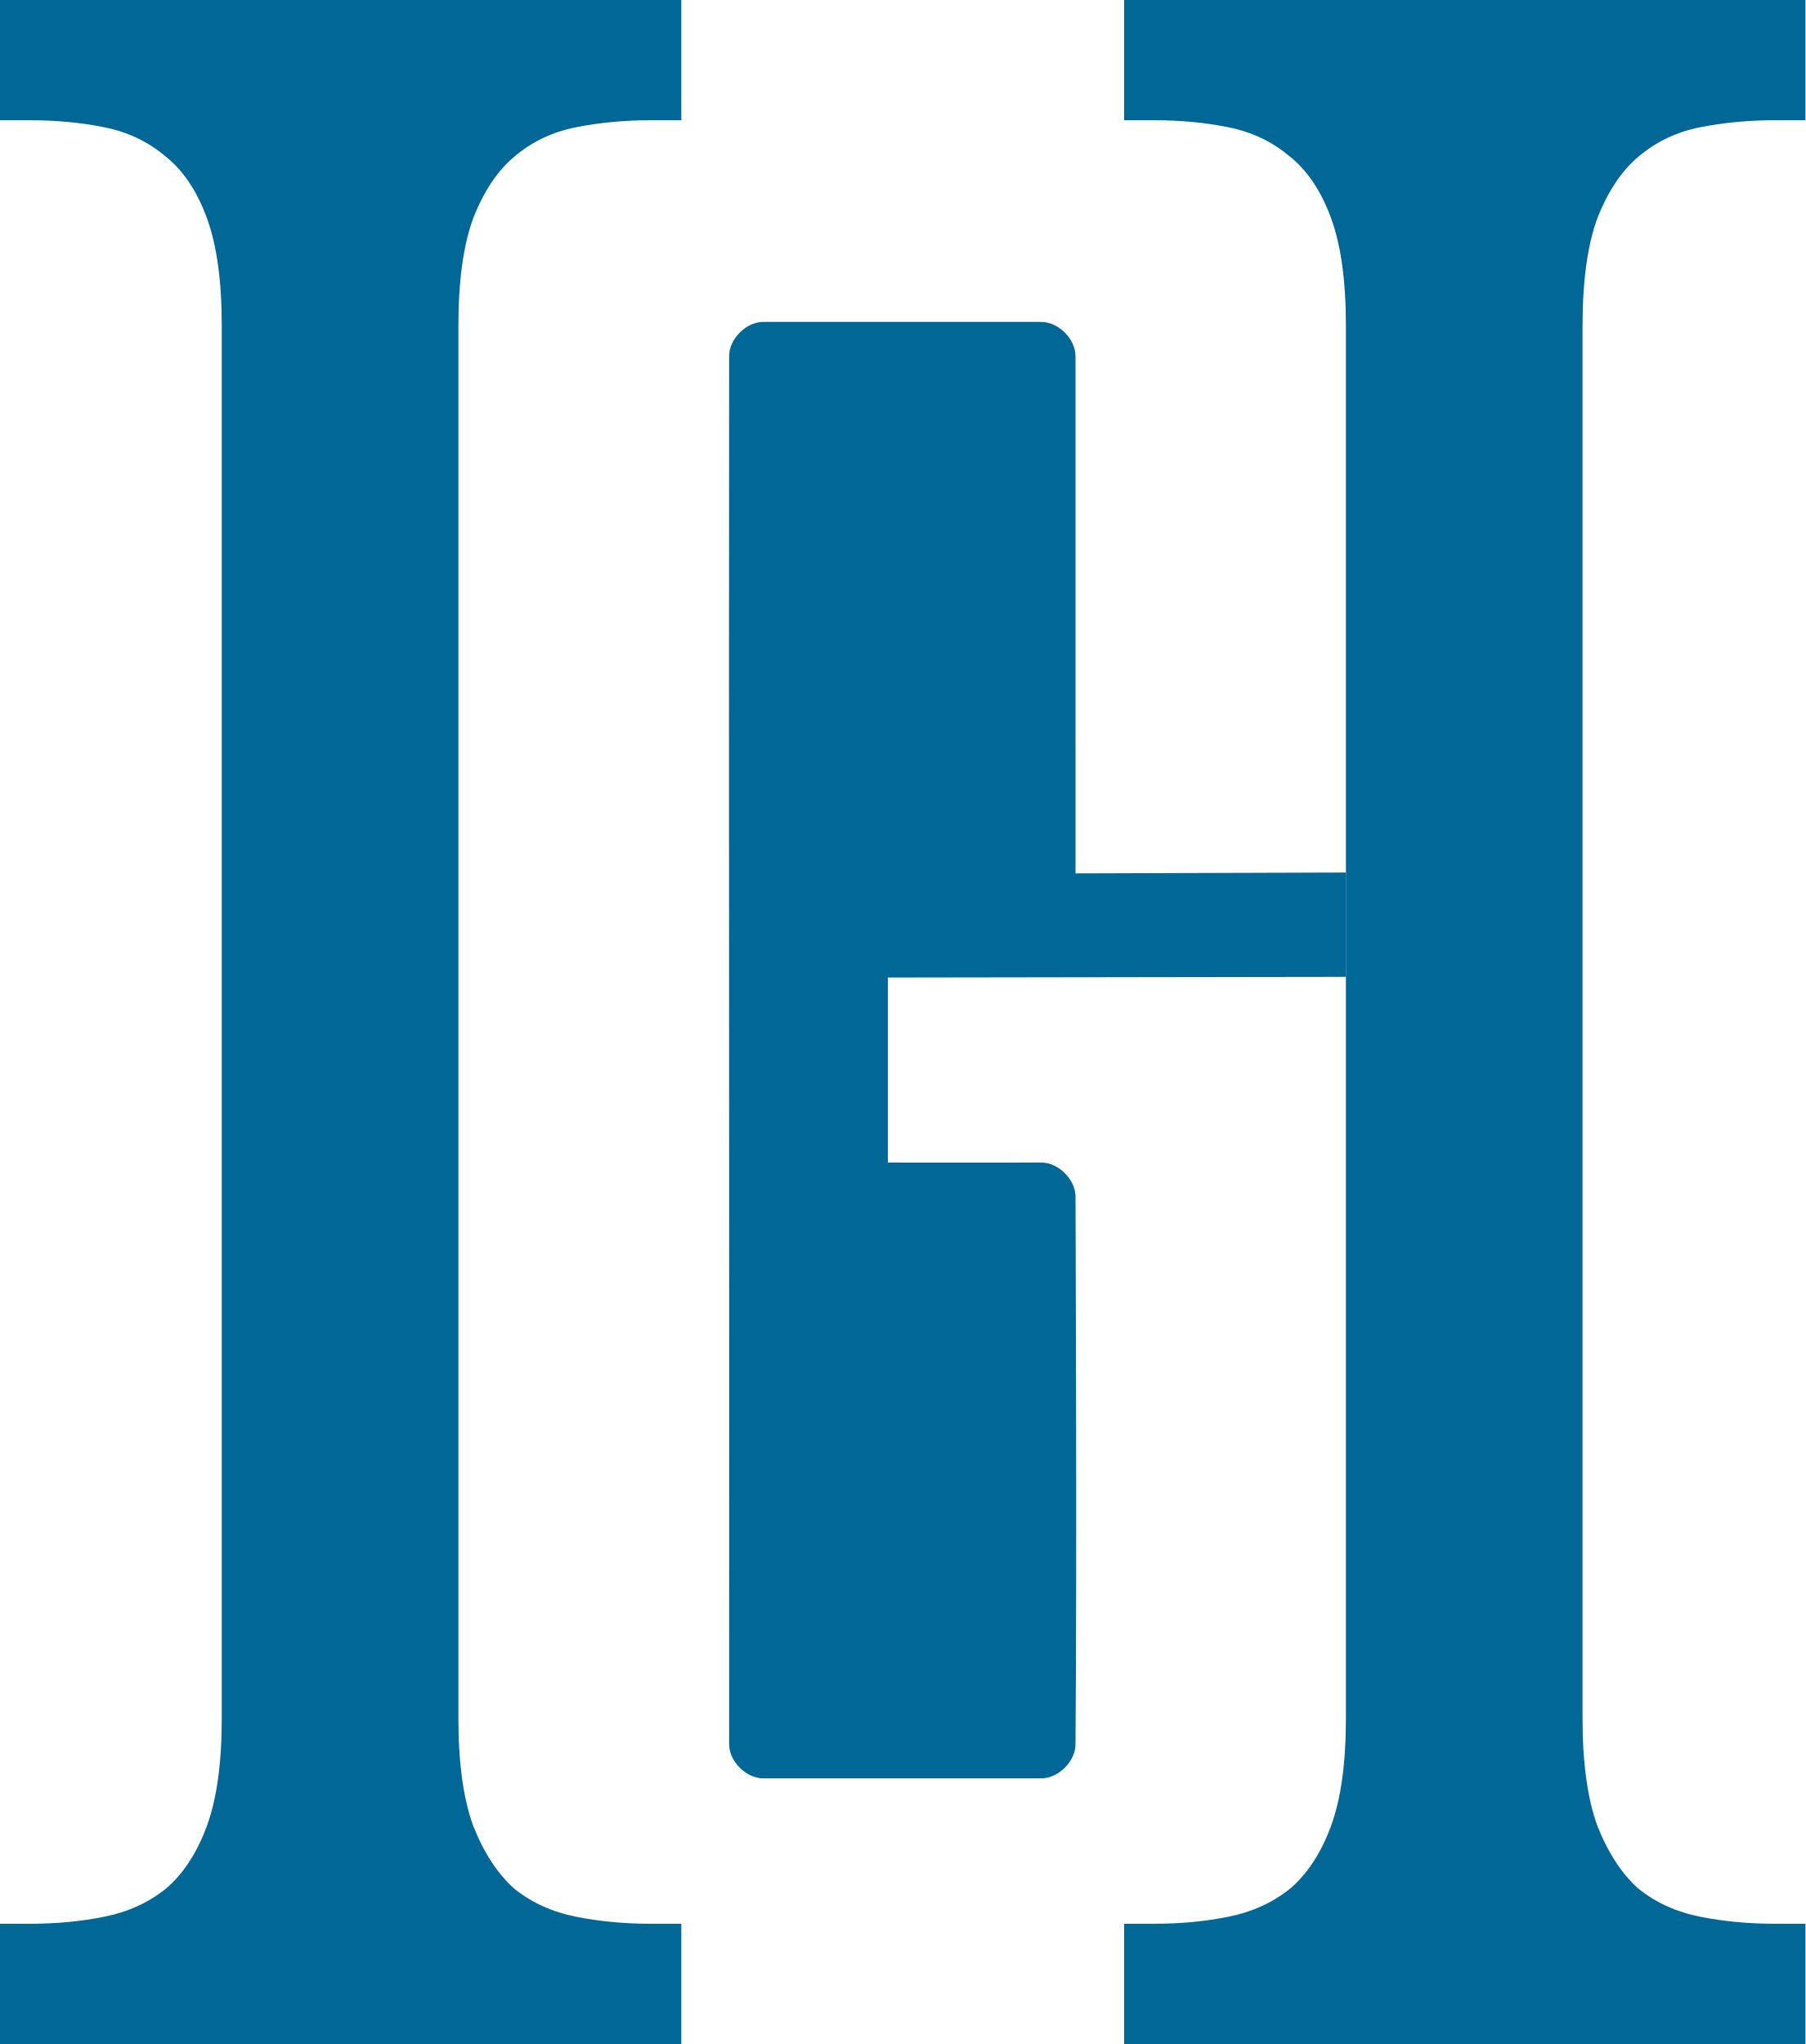
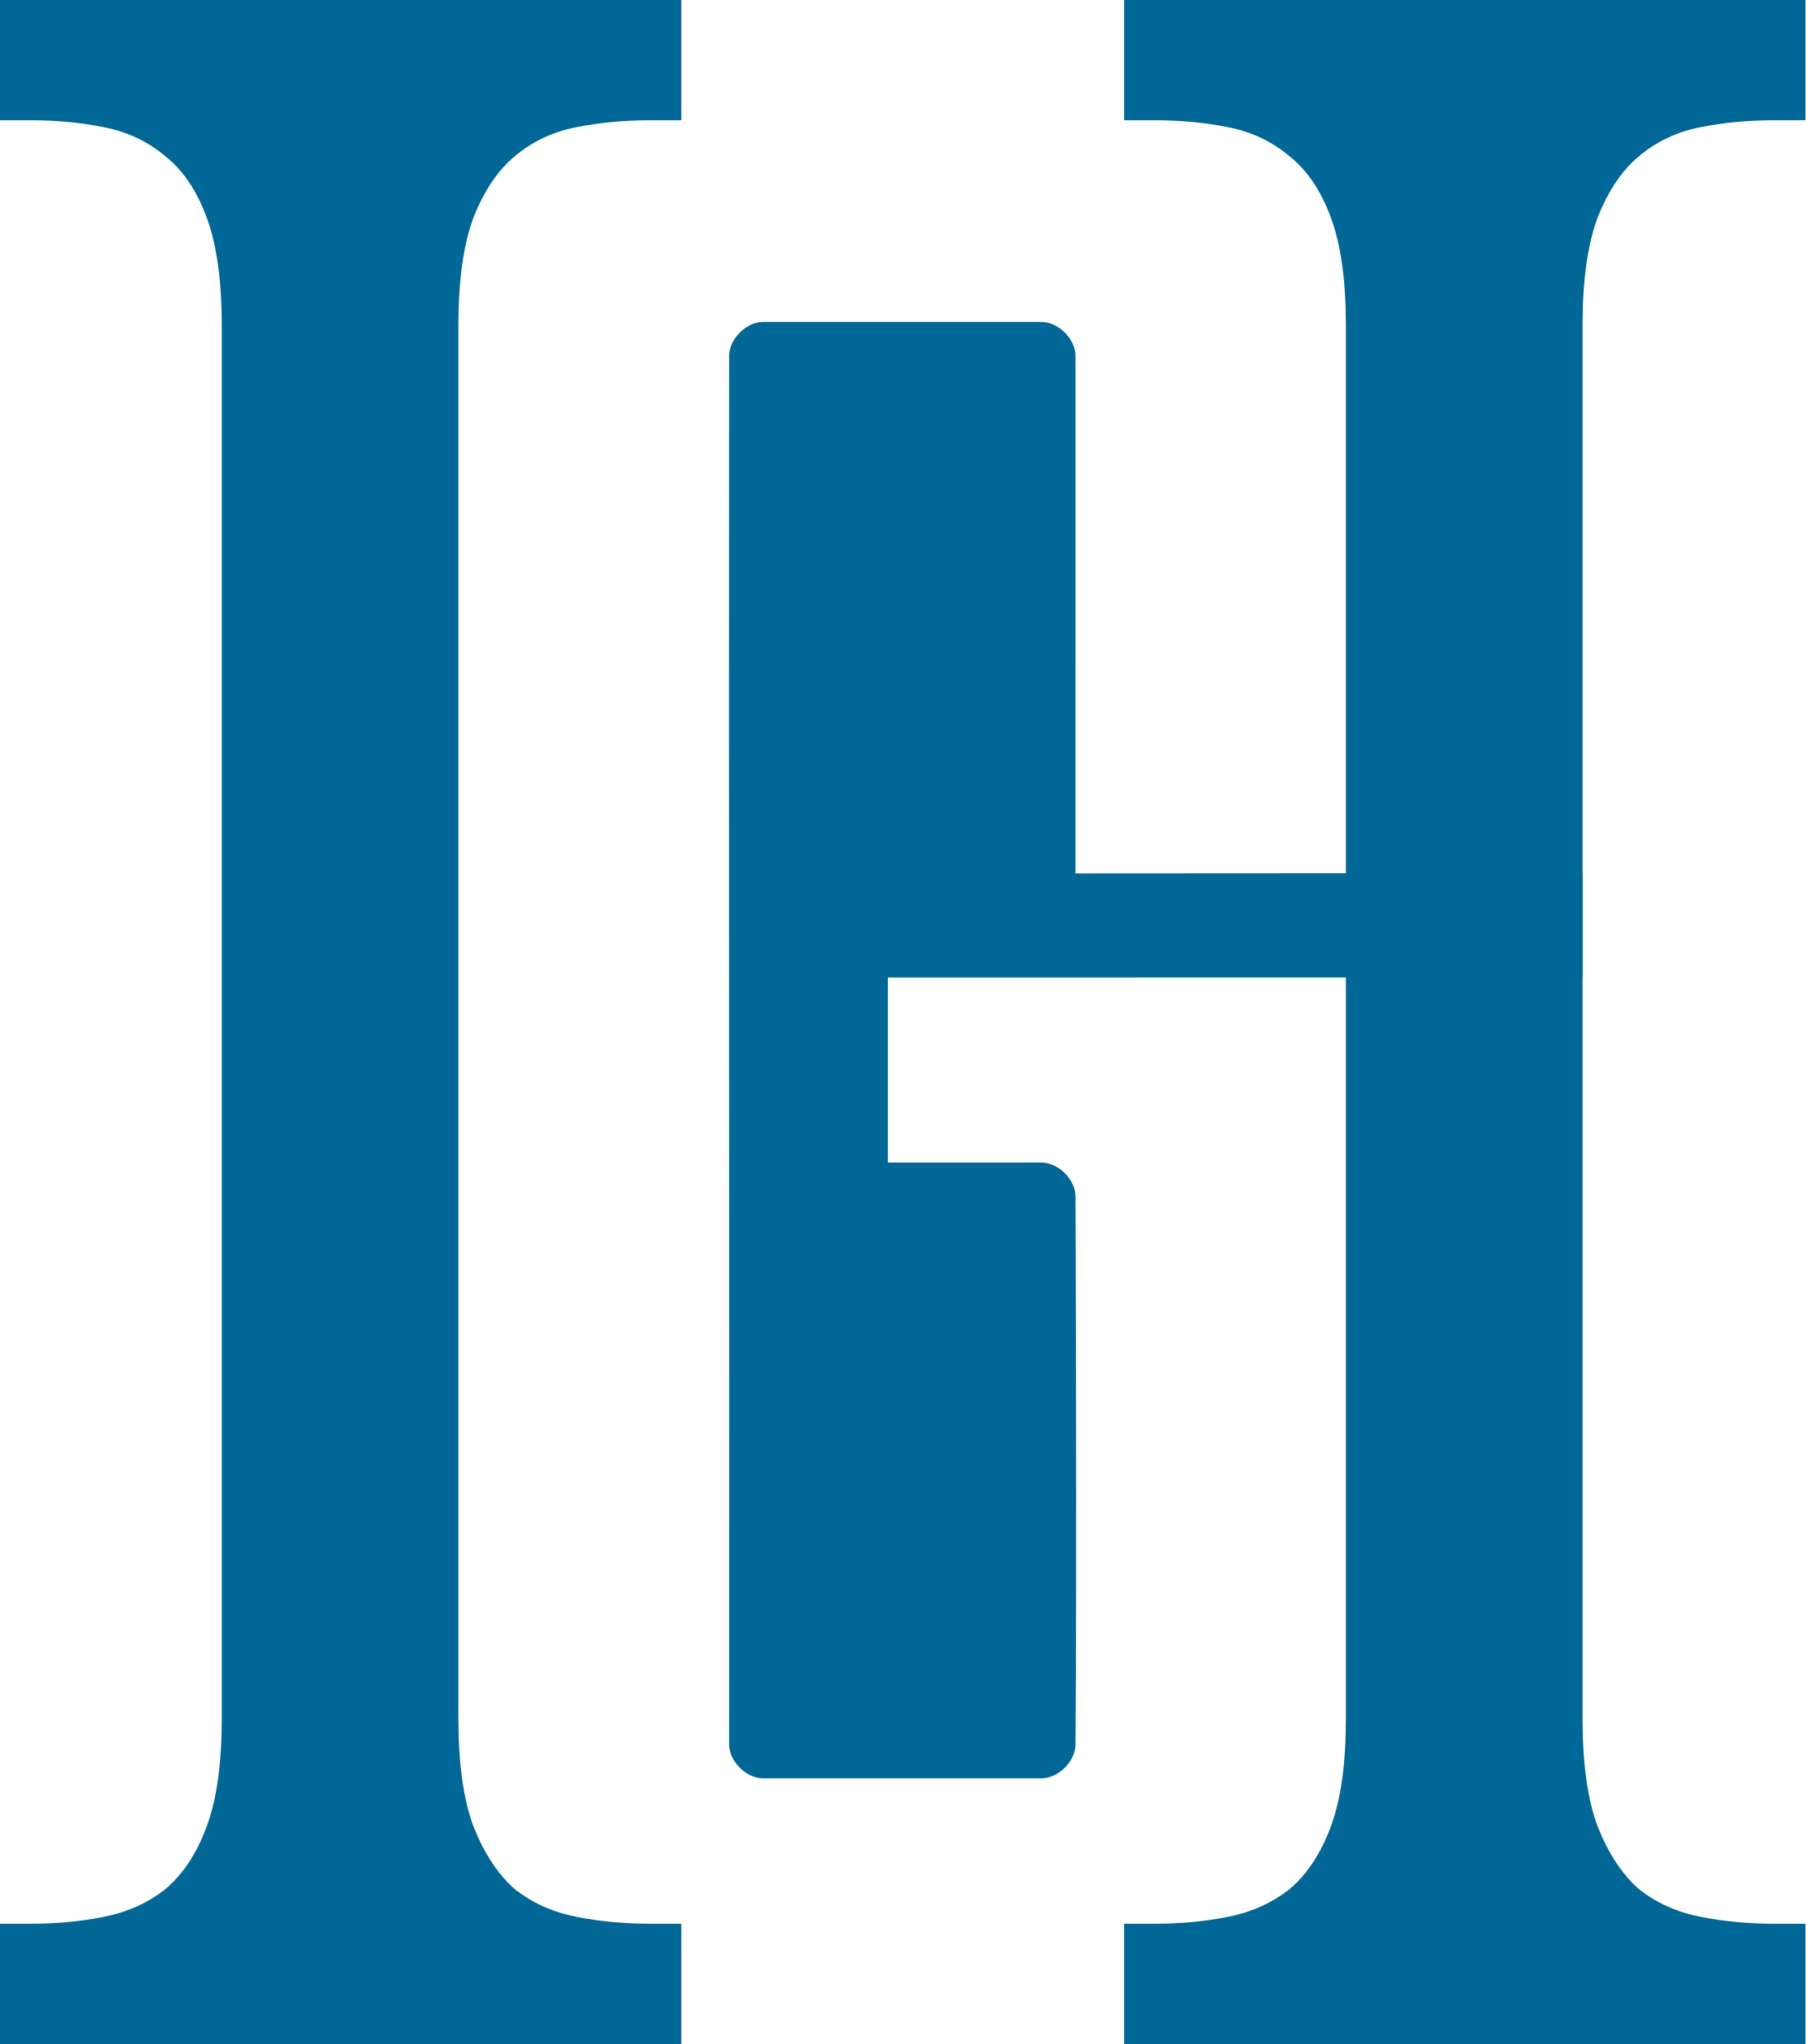
<svg xmlns="http://www.w3.org/2000/svg" xmlns:xlink="http://www.w3.org/1999/xlink" version="1.1" id="Layer_2" x="0px" y="0px" viewBox="0 0 265 300" xml:space="preserve" width="265" height="300">
  <defs id="defs932">
		
		
	
	
	

			
		
			
		</defs>
  <style type="text/css" id="style905">
	.st0{fill:#006796;}
</style>
-   <path style="fill:#006796;stroke-width:1.102" d="m 197.551,143.375 0,-15.312 -39.692,0.127 -0.002,-75.939 c 0.001,-2.5 -2.5,-5 -5.025,-5 h -40.812 c -2.5,0 -5,2.5 -5,5 -0.059,67.264 0.045,136.715 0,203.76 0,2.5 2.489,5 5.004,5 h 40.809 c 2.526,-2e-5 5.025,-2.5 5.025,-5 0.227,-25.905 0.002,-80.385 0.002,-80.385 0,-2.5 -2.502,-5 -5.027,-5 -7.515,0.027 -22.518,0 -22.518,0 v -27.152 z" id="path970" />
-   <path style="fill:#006796;stroke-width:1.102" d="m -135.196,-0.098 v 10.375 c 4.899,0.893 9.69,1.451 14.371,2.678 7.511,1.897 12.518,6.694 13.934,14.615 1.089,6.471 1.96,12.941 2.068,19.412 0.19,24.055 0.043,81.109 0.043,81.109 V 108.277 128.092 143.375 159.895 143.375 c 0,0 3.3e-4,109.965 -0.043,109.893 0,4.574 -0.435,9.26 -1.088,13.834 -1.851,13.388 -7.294,18.966 -20.357,21.086 -2.939,0.446 -5.879,0.669 -8.818,1.004 v 10.711 h 98.629 V 289.191 c -1.306,-0.112 -2.504,-0.222 -3.701,-0.557 -4.137,-0.669 -8.272,-1.228 -12.191,-2.344 -6.423,-1.897 -10.669,-6.359 -12.193,-13.053 -1.197,-5.132 -2.285,-10.376 -2.285,-15.508 -0.218,-37.263 -0.219,-74.526 -0.219,-111.789 0,-34.697 0.001,-69.393 0.219,-104.09 0,-4.909 1.087,-9.929 2.176,-14.838 1.633,-7.475 6.423,-12.274 13.717,-14.059 3.919,-1.004 8.165,-1.338 12.193,-2.119 0.871,-0.223 2.285,-1.116 2.285,-1.785 0.218,-3.012 0.109,-6.025 0.109,-9.148 z" id="path907" />
+   <path style="fill:#006796;stroke-width:1.102" d="m 232.277,143.457 v -15.312 l -74.419,0.045 -0.002,-75.939 c 0.001,-2.5 -2.5,-5 -5.025,-5 h -40.812 c -2.5,0 -5,2.5 -5,5 -0.059,67.264 0.045,136.715 0,203.76 0,2.5 2.489,5 5.004,5 h 40.809 c 2.526,-2e-5 5.025,-2.5 5.025,-5 0.227,-25.905 0.002,-80.385 0.002,-80.385 0,-2.5 -2.502,-5 -5.027,-5 -7.515,0.027 -22.518,0 -22.518,0 v -27.152 z" id="path970" />
  <g aria-label="I" transform="matrix(0.904253,0,0,1.105885,0.1874978,2.4817335e-5)" style="font-style:normal;font-weight:normal;font-size:380.009px;line-height:1.25;font-family:sans-serif;letter-spacing:0px;word-spacing:0px;fill:#006796;fill-opacity:1;stroke:none;stroke-width:1.979" id="text925">
    <path d="M -0.207,271.276 V 255.318 H 4.617 q 6.494,0 12.061,-0.928 5.752,-0.928 10.02,-3.711 4.268,-2.969 6.68,-8.35 2.412,-5.381 2.412,-14.287 V 43.233 q 0,-8.906 -2.412,-14.287 Q 30.965,23.565 26.698,20.782 22.43,17.813 16.678,16.885 11.111,15.957 4.617,15.957 H -0.207 V -2.2441149e-5 H 110.381 V 15.957 h -5.01 q -6.309,0 -12.061,0.928 -5.752,0.928 -10.02,3.897 -4.082,2.783 -6.68,8.164 -2.412,5.381 -2.412,14.287 v 184.809 q 0,8.906 2.412,14.287 2.598,5.381 6.68,8.35 4.268,2.783 10.02,3.711 5.752,0.928 12.061,0.928 h 5.01 v 15.957 z" style="font-style:normal;font-variant:normal;font-weight:normal;font-stretch:normal;font-family:'Droid Serif';-inkscape-font-specification:'Droid Serif';fill:#006796;fill-opacity:1;stroke-width:1.979" id="path927" />
  </g>
  <g id="g925" transform="translate(0,16.5)">
    <g id="g919">
			
		</g>
    <g id="g923">
			
		</g>
  </g>
  <use x="0" y="0" xlink:href="#text925" id="use984" transform="translate(165)" width="100%" height="100%" />
</svg>
